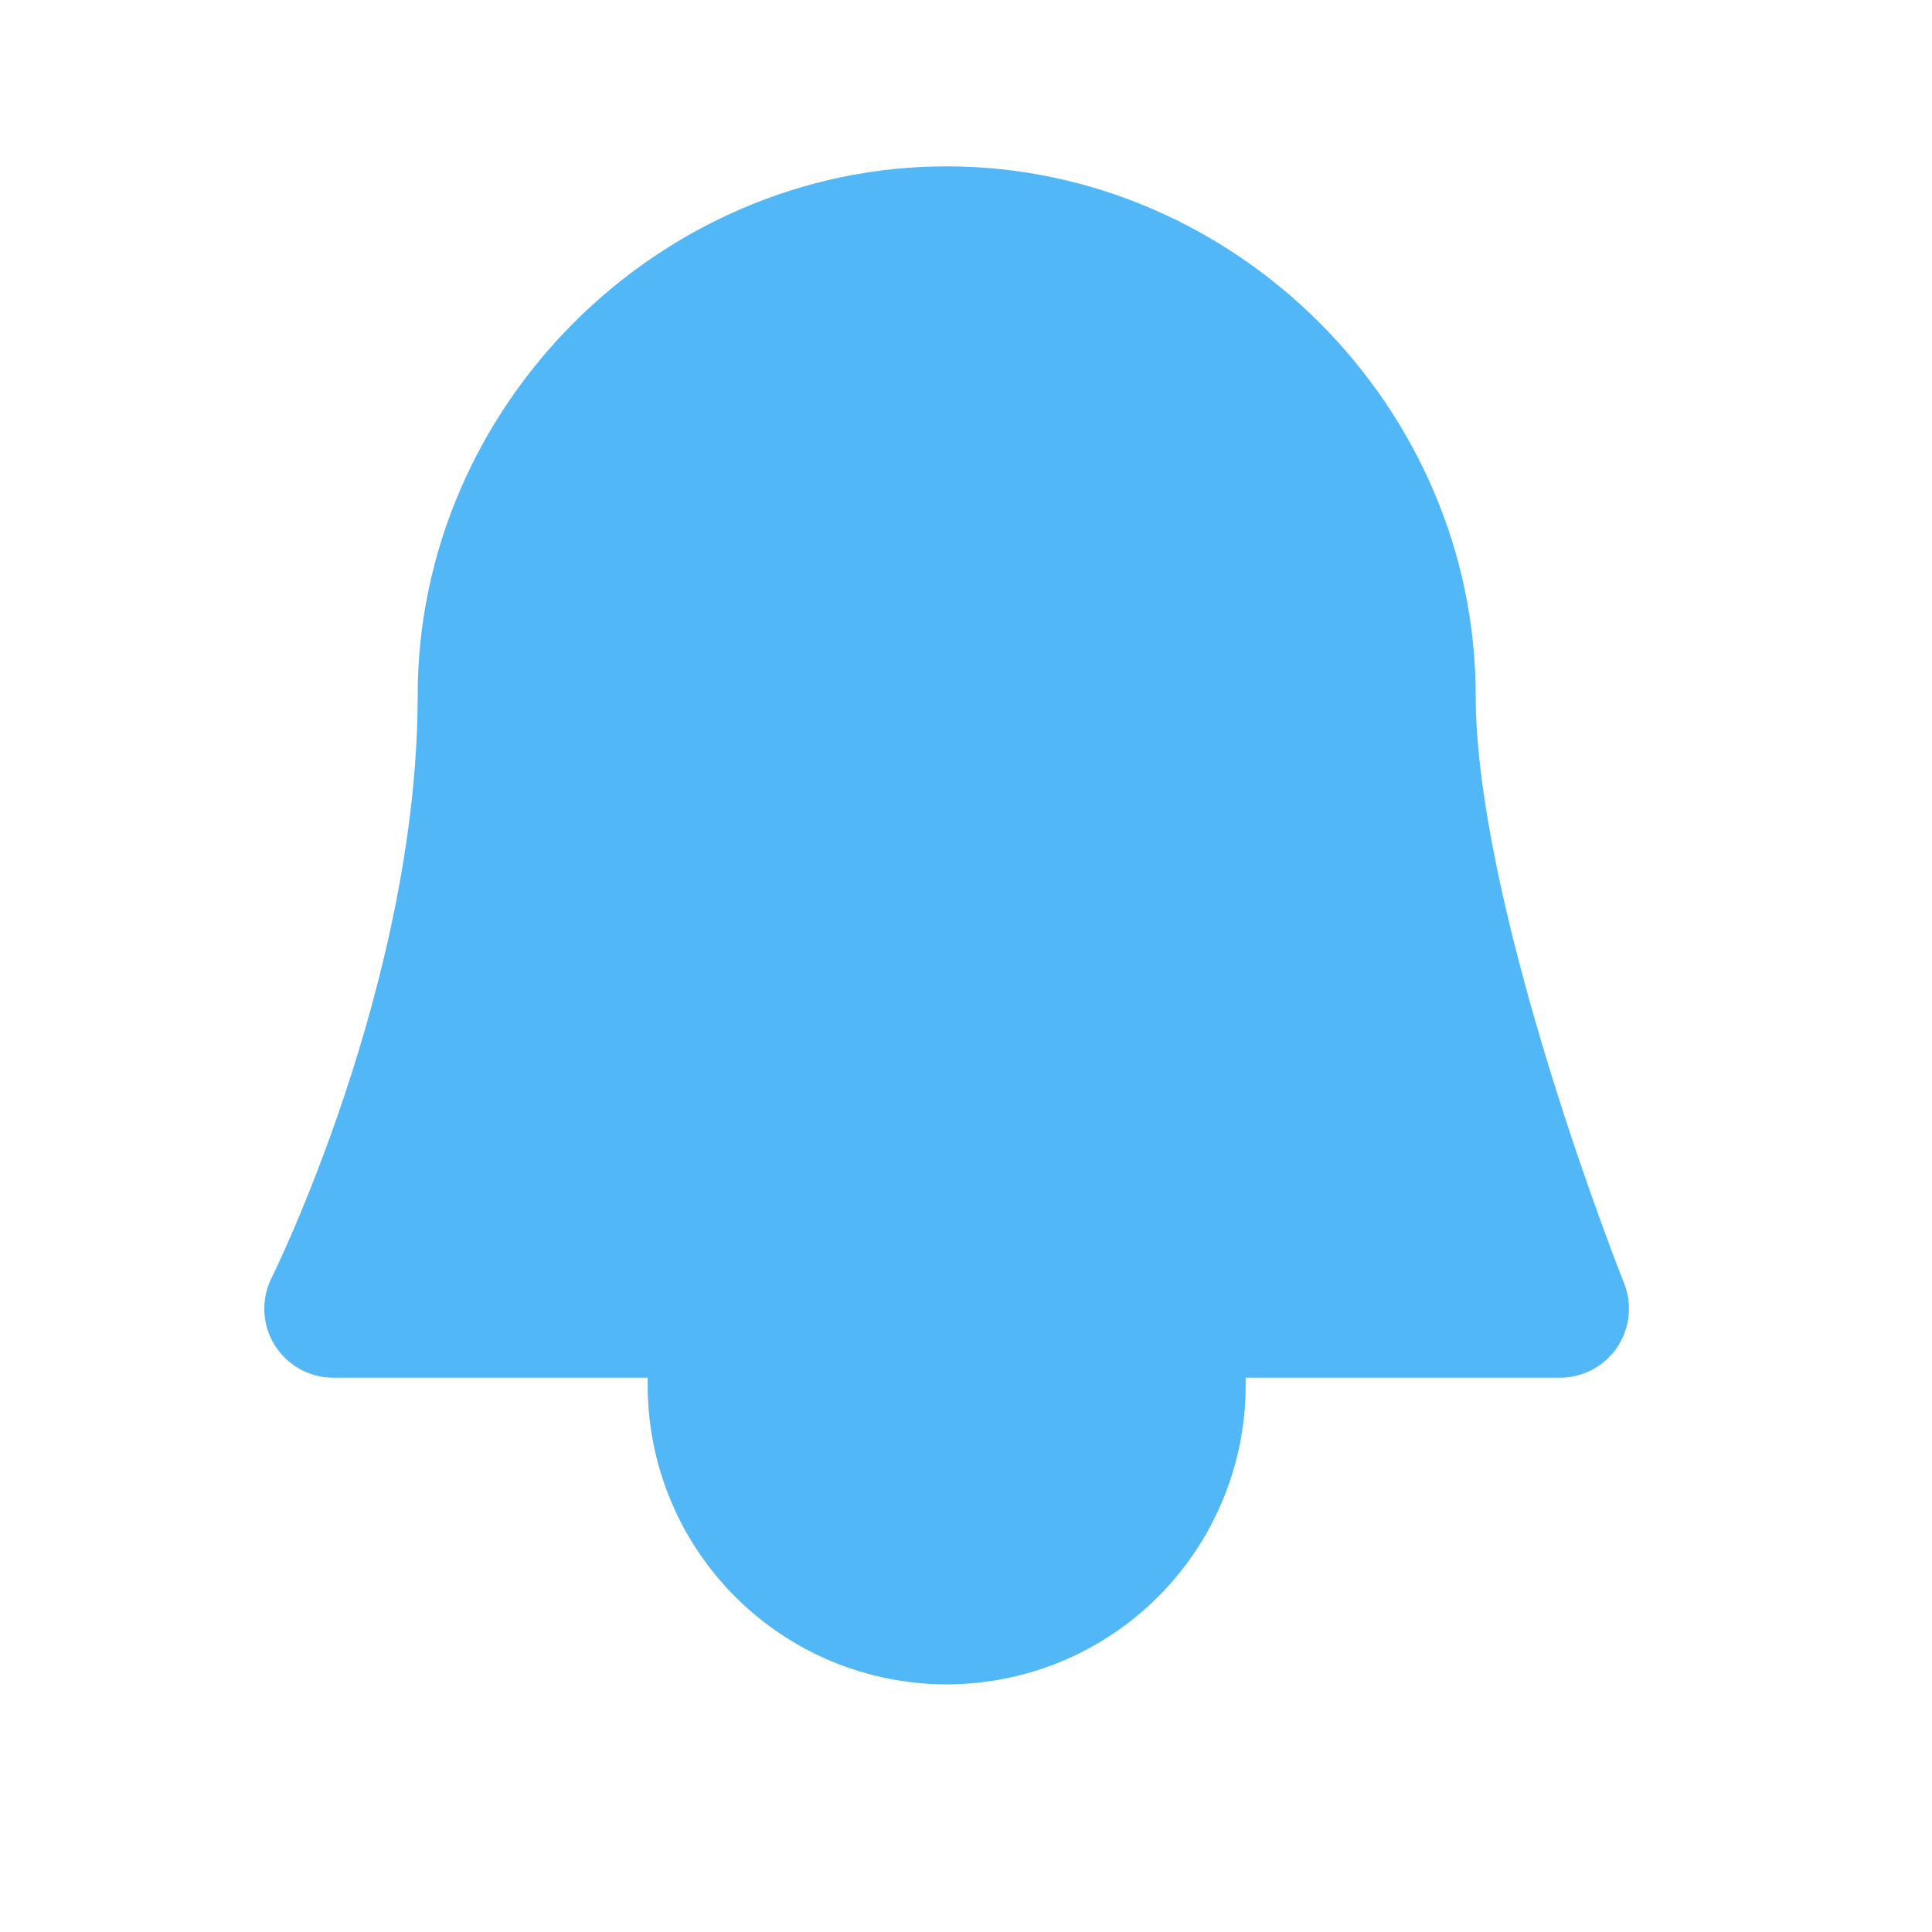
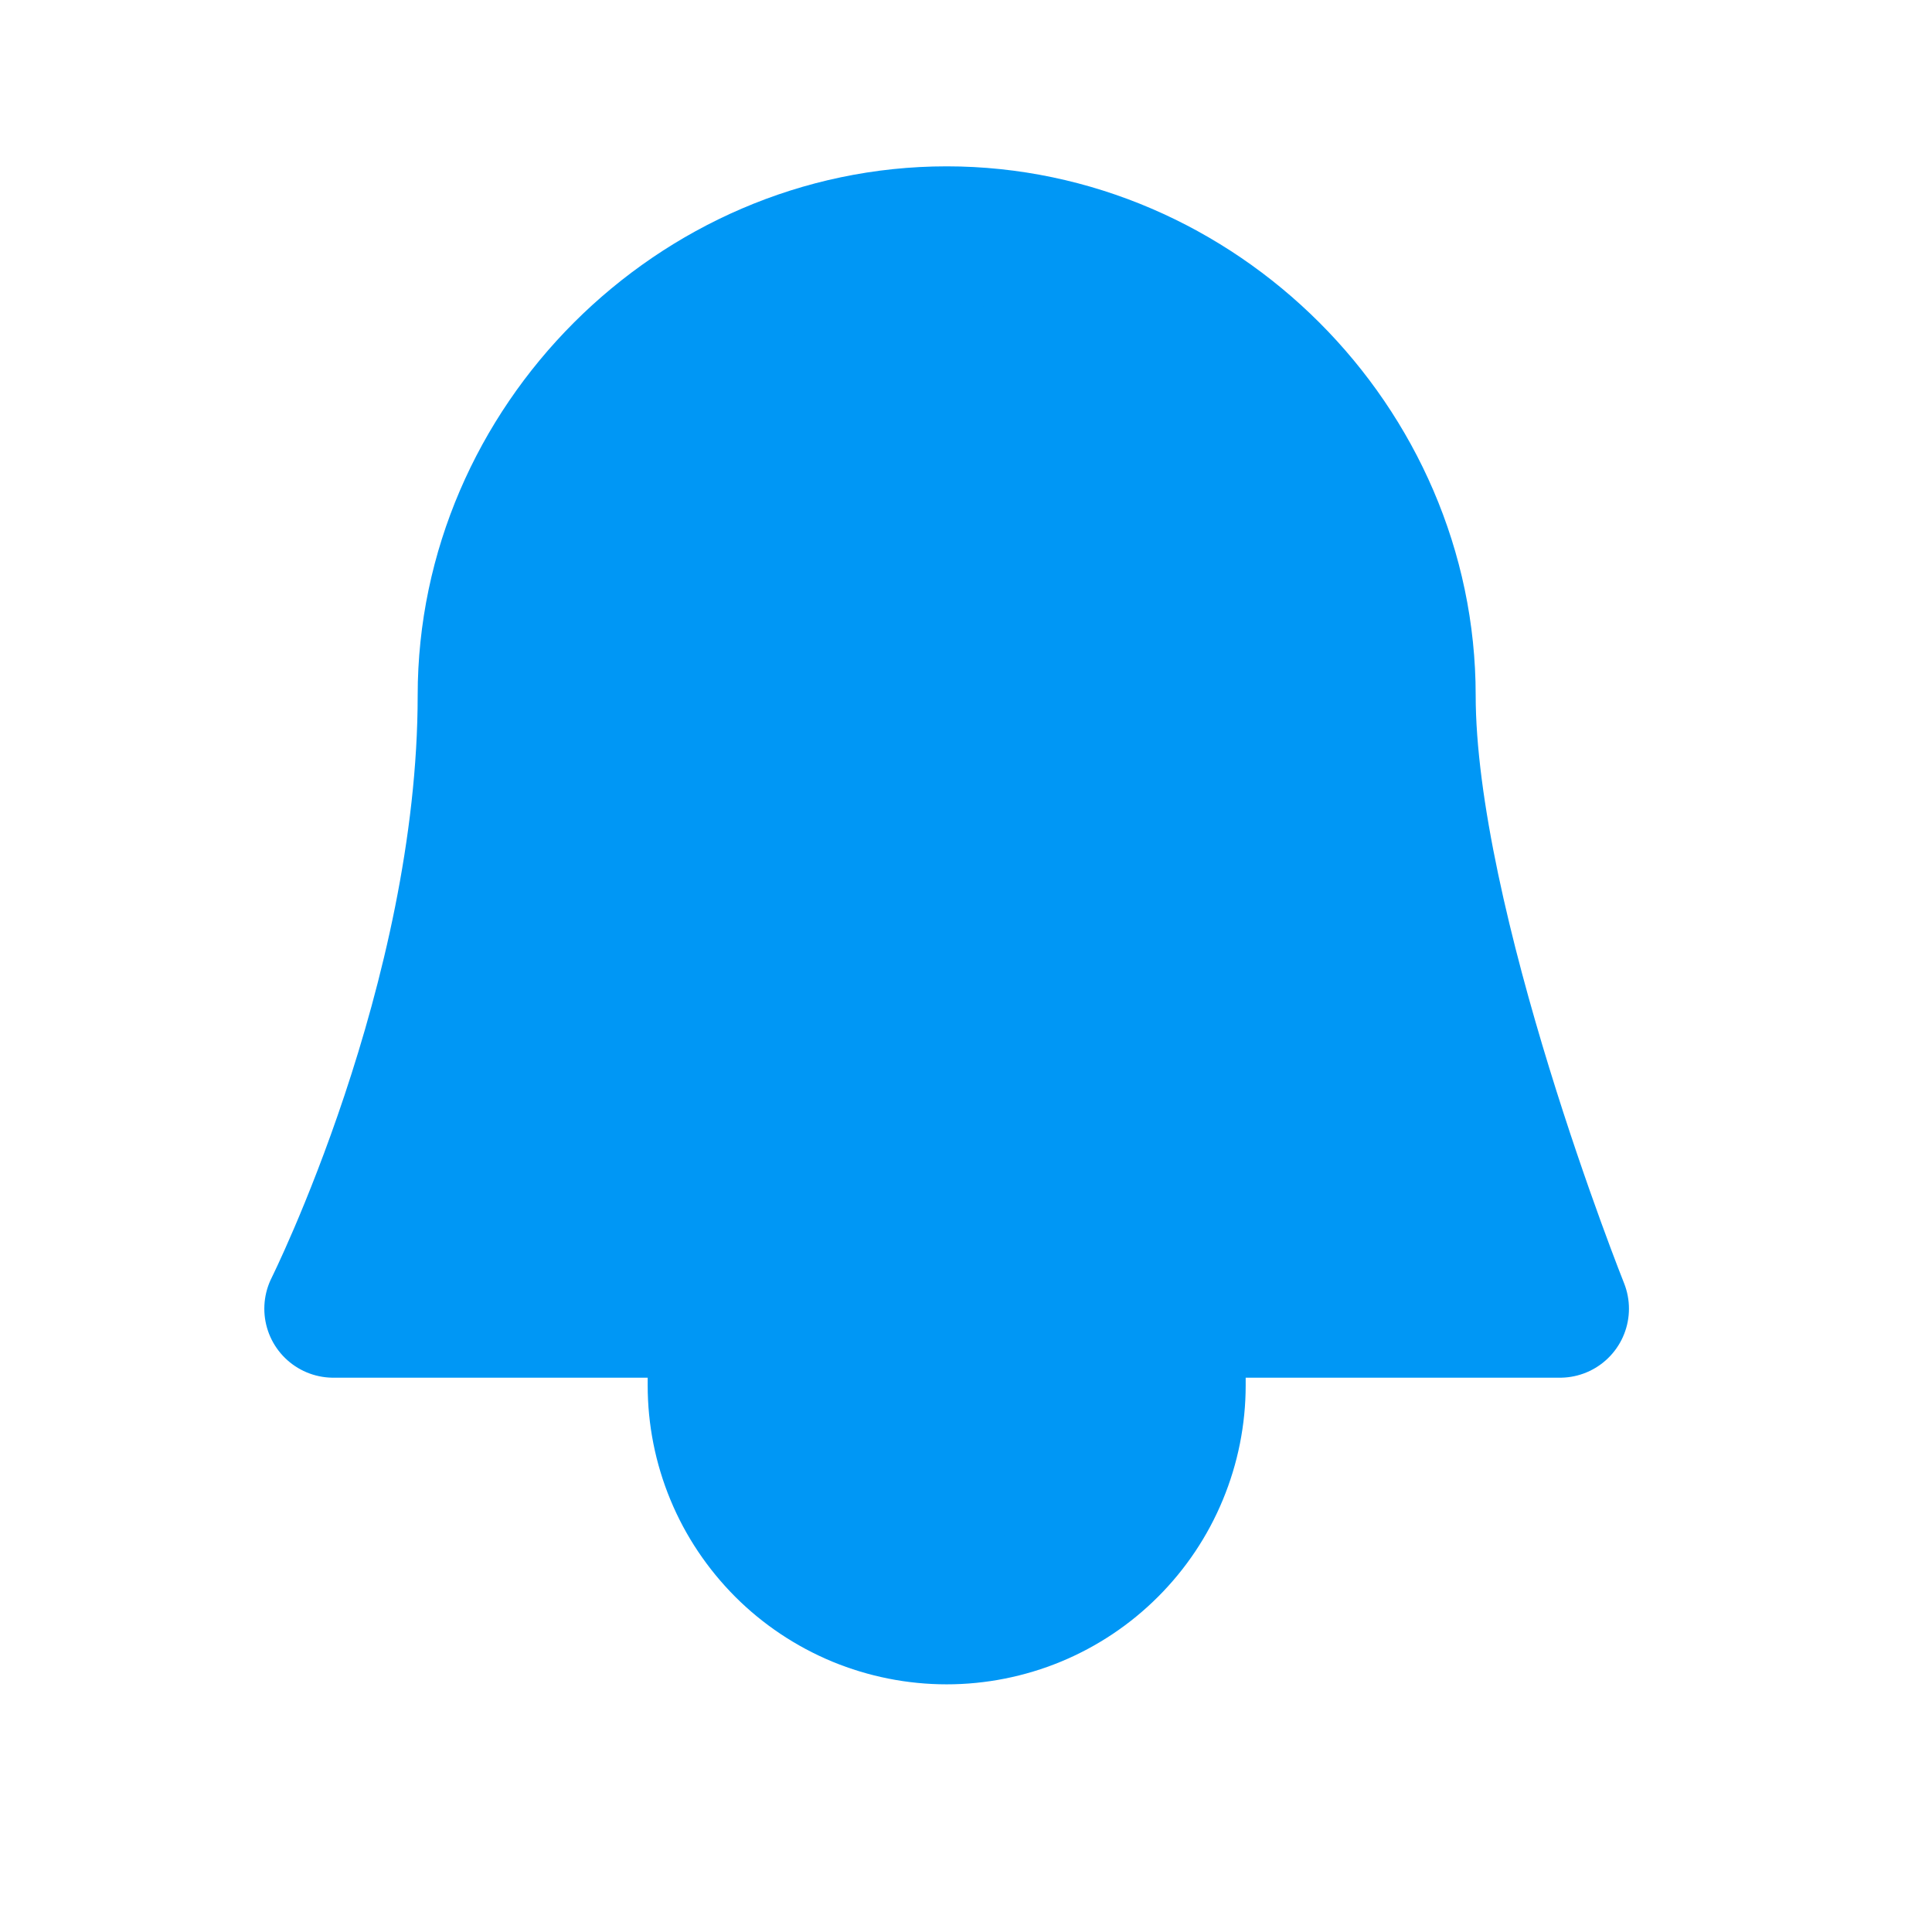
<svg xmlns="http://www.w3.org/2000/svg" width="21" height="21" viewBox="0 0 21 21" fill="none">
-   <path d="M7.79 14.225V15.058C7.79 15.386 7.854 15.711 7.98 16.015C8.105 16.318 8.29 16.593 8.522 16.826C8.754 17.058 9.03 17.242 9.333 17.368C9.636 17.493 9.961 17.558 10.29 17.558C10.618 17.558 10.943 17.493 11.246 17.368C11.55 17.242 11.825 17.058 12.057 16.826C12.29 16.593 12.474 16.318 12.599 16.015C12.725 15.711 12.79 15.386 12.79 15.058V14.225" fill="#51B7F6" />
-   <path d="M7.79 14.225V15.058C7.79 15.386 7.854 15.711 7.98 16.015C8.105 16.318 8.29 16.593 8.522 16.826C8.754 17.058 9.03 17.242 9.333 17.368C9.636 17.493 9.961 17.558 10.29 17.558C10.618 17.558 10.943 17.493 11.246 17.368C11.55 17.242 11.825 17.058 12.057 16.826C12.29 16.593 12.474 16.318 12.599 16.015C12.725 15.711 12.79 15.386 12.79 15.058V14.225" stroke="#51B7F6" stroke-width="1.5" stroke-linecap="round" stroke-linejoin="round" />
-   <path d="M16.956 14.225C16.956 14.225 15.29 10.058 15.29 7.558C15.29 4.835 13.013 2.558 10.29 2.558C7.566 2.558 5.29 4.835 5.29 7.558C5.29 10.891 3.623 14.225 3.623 14.225H16.956Z" fill="#51B7F6" stroke="#51B7F6" stroke-width="1.5" stroke-linecap="round" stroke-linejoin="round" />
+   <path d="M7.79 14.225V15.058C7.79 15.386 7.854 15.711 7.98 16.015C8.105 16.318 8.29 16.593 8.522 16.826C8.754 17.058 9.03 17.242 9.333 17.368C9.636 17.493 9.961 17.558 10.29 17.558C10.618 17.558 10.943 17.493 11.246 17.368C11.55 17.242 11.825 17.058 12.057 16.826C12.29 16.593 12.474 16.318 12.599 16.015C12.725 15.711 12.79 15.386 12.79 15.058V14.225" fill="#0097F5" />
+   <path d="M7.79 14.225V15.058C7.79 15.386 7.854 15.711 7.98 16.015C8.105 16.318 8.29 16.593 8.522 16.826C8.754 17.058 9.03 17.242 9.333 17.368C9.636 17.493 9.961 17.558 10.29 17.558C10.618 17.558 10.943 17.493 11.246 17.368C11.55 17.242 11.825 17.058 12.057 16.826C12.29 16.593 12.474 16.318 12.599 16.015C12.725 15.711 12.79 15.386 12.79 15.058V14.225" stroke="#0097F5" stroke-width="1.5" stroke-linecap="round" stroke-linejoin="round" />
+   <path d="M16.956 14.225C16.956 14.225 15.29 10.058 15.29 7.558C15.29 4.835 13.013 2.558 10.29 2.558C7.566 2.558 5.29 4.835 5.29 7.558C5.29 10.891 3.623 14.225 3.623 14.225H16.956Z" fill="#0097F5" stroke="#0097F5" stroke-width="1.5" stroke-linecap="round" stroke-linejoin="round" />
</svg>
